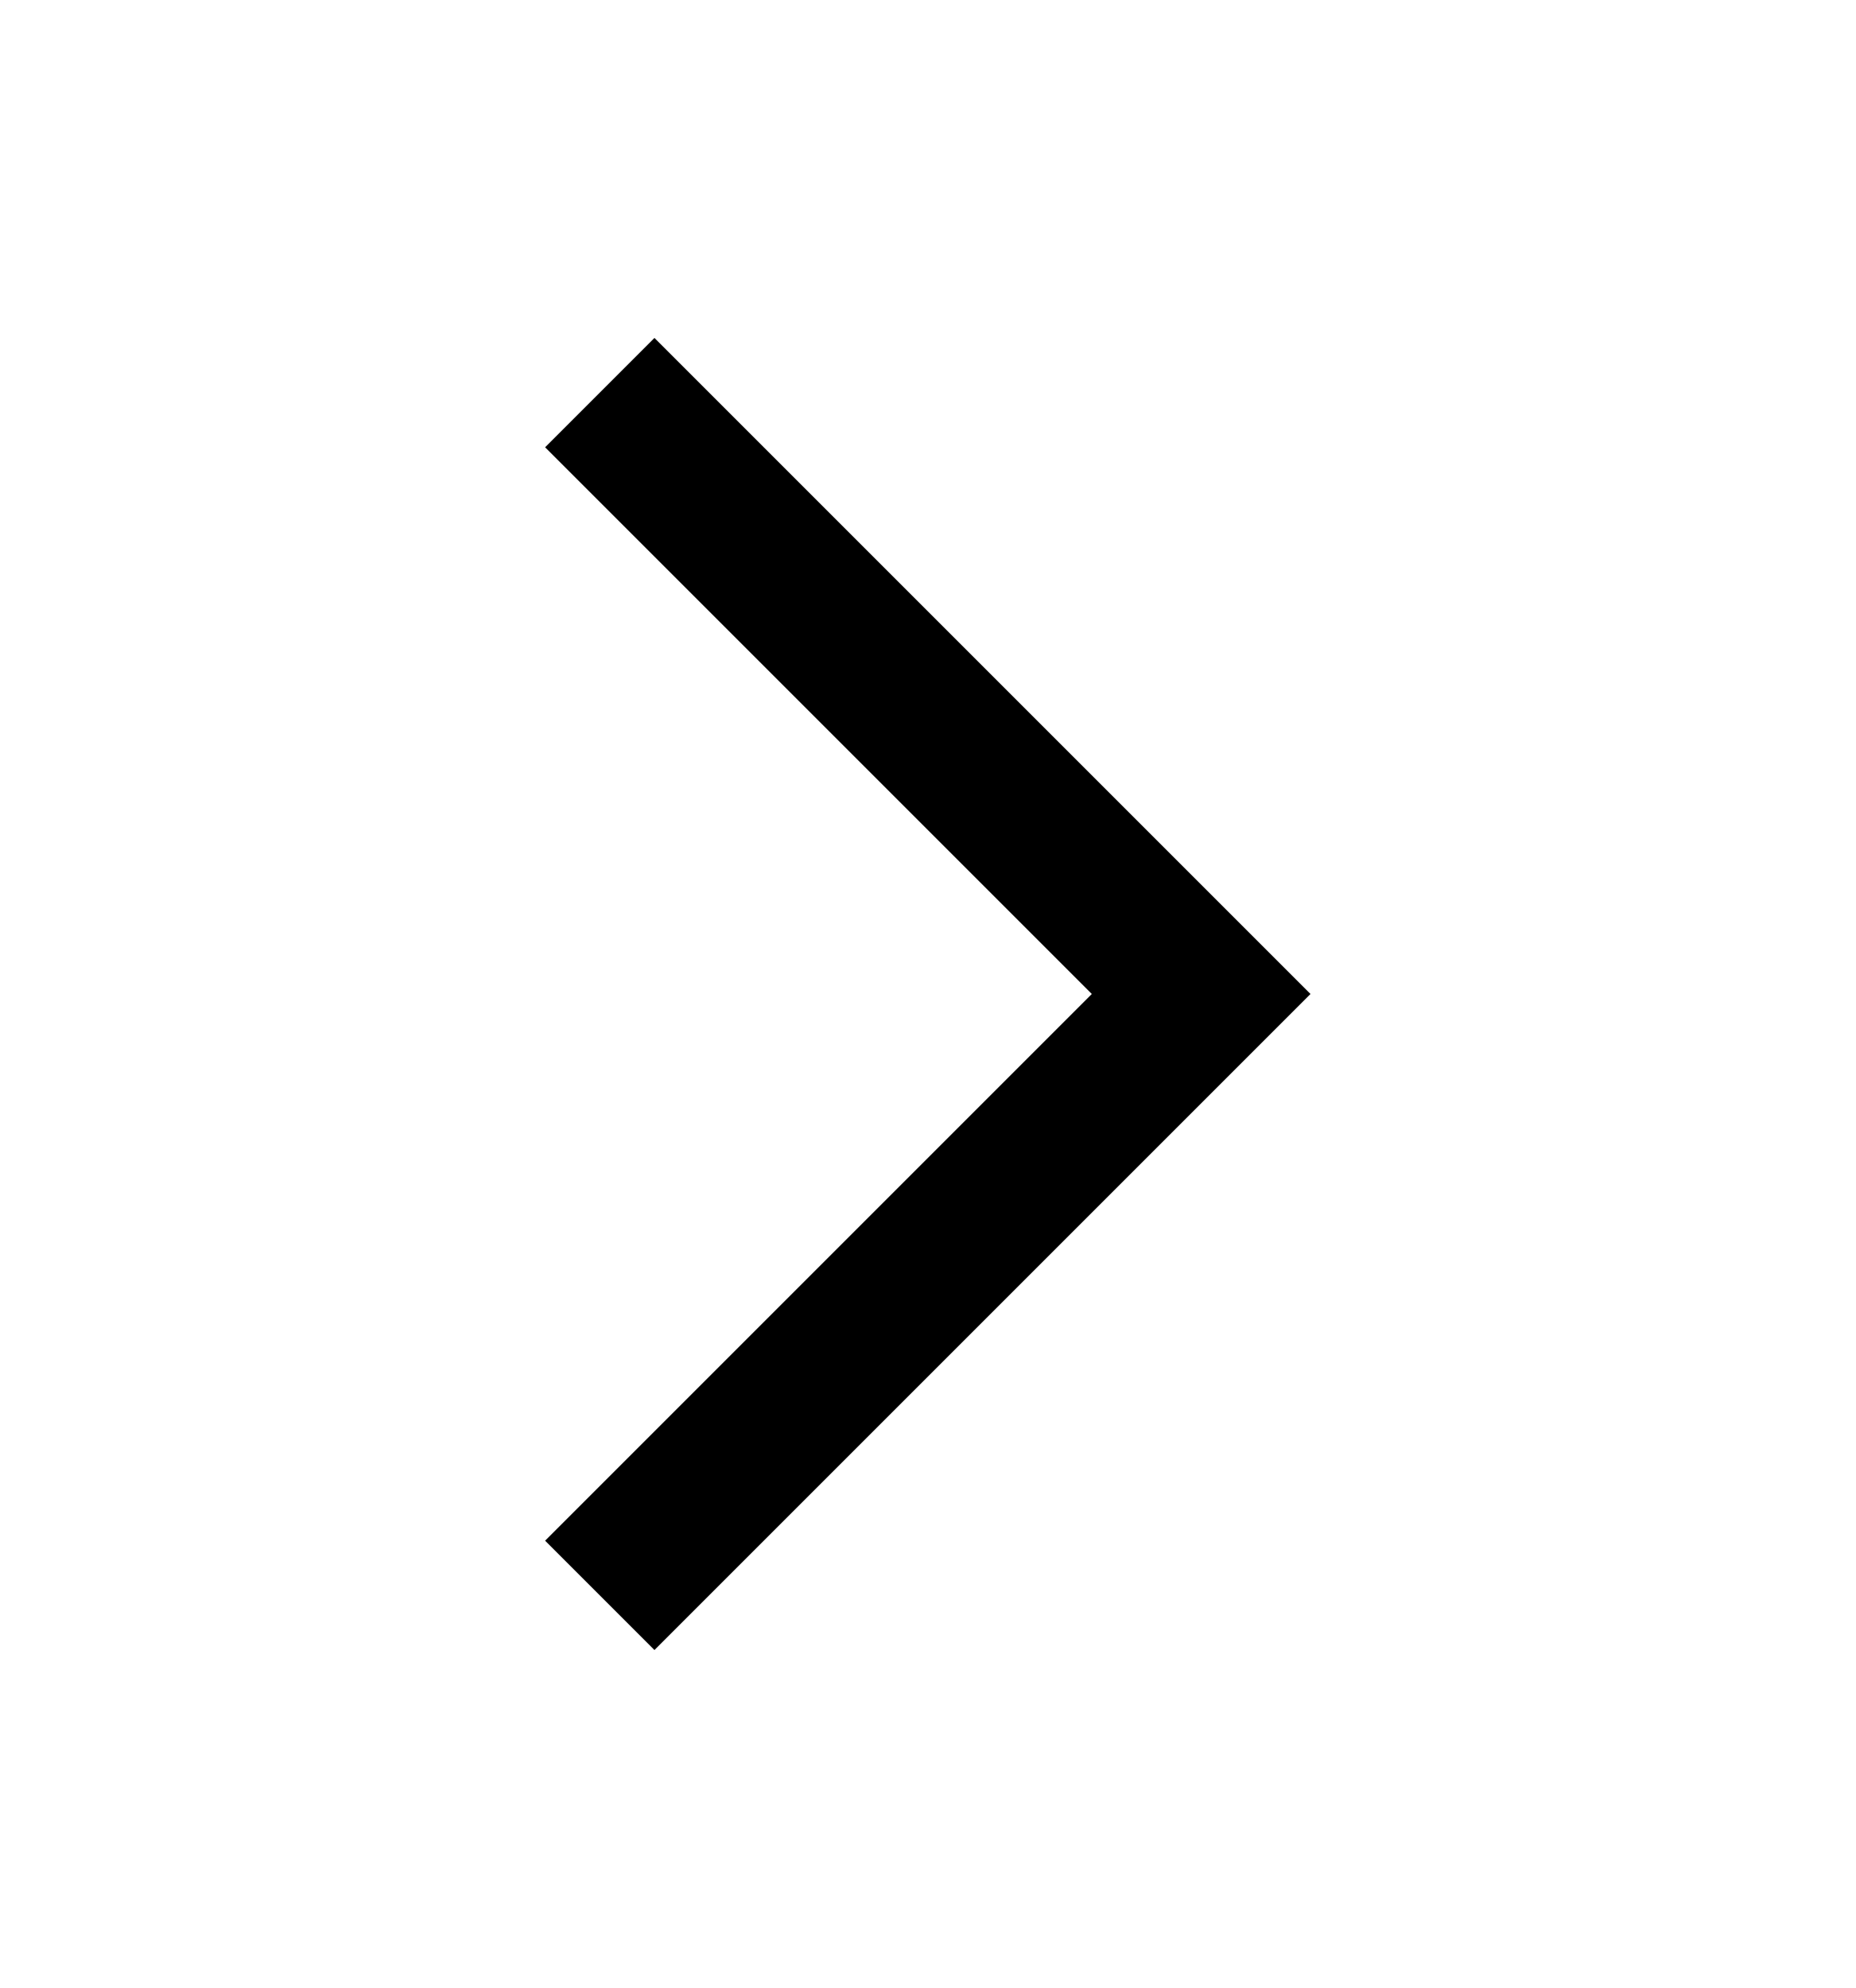
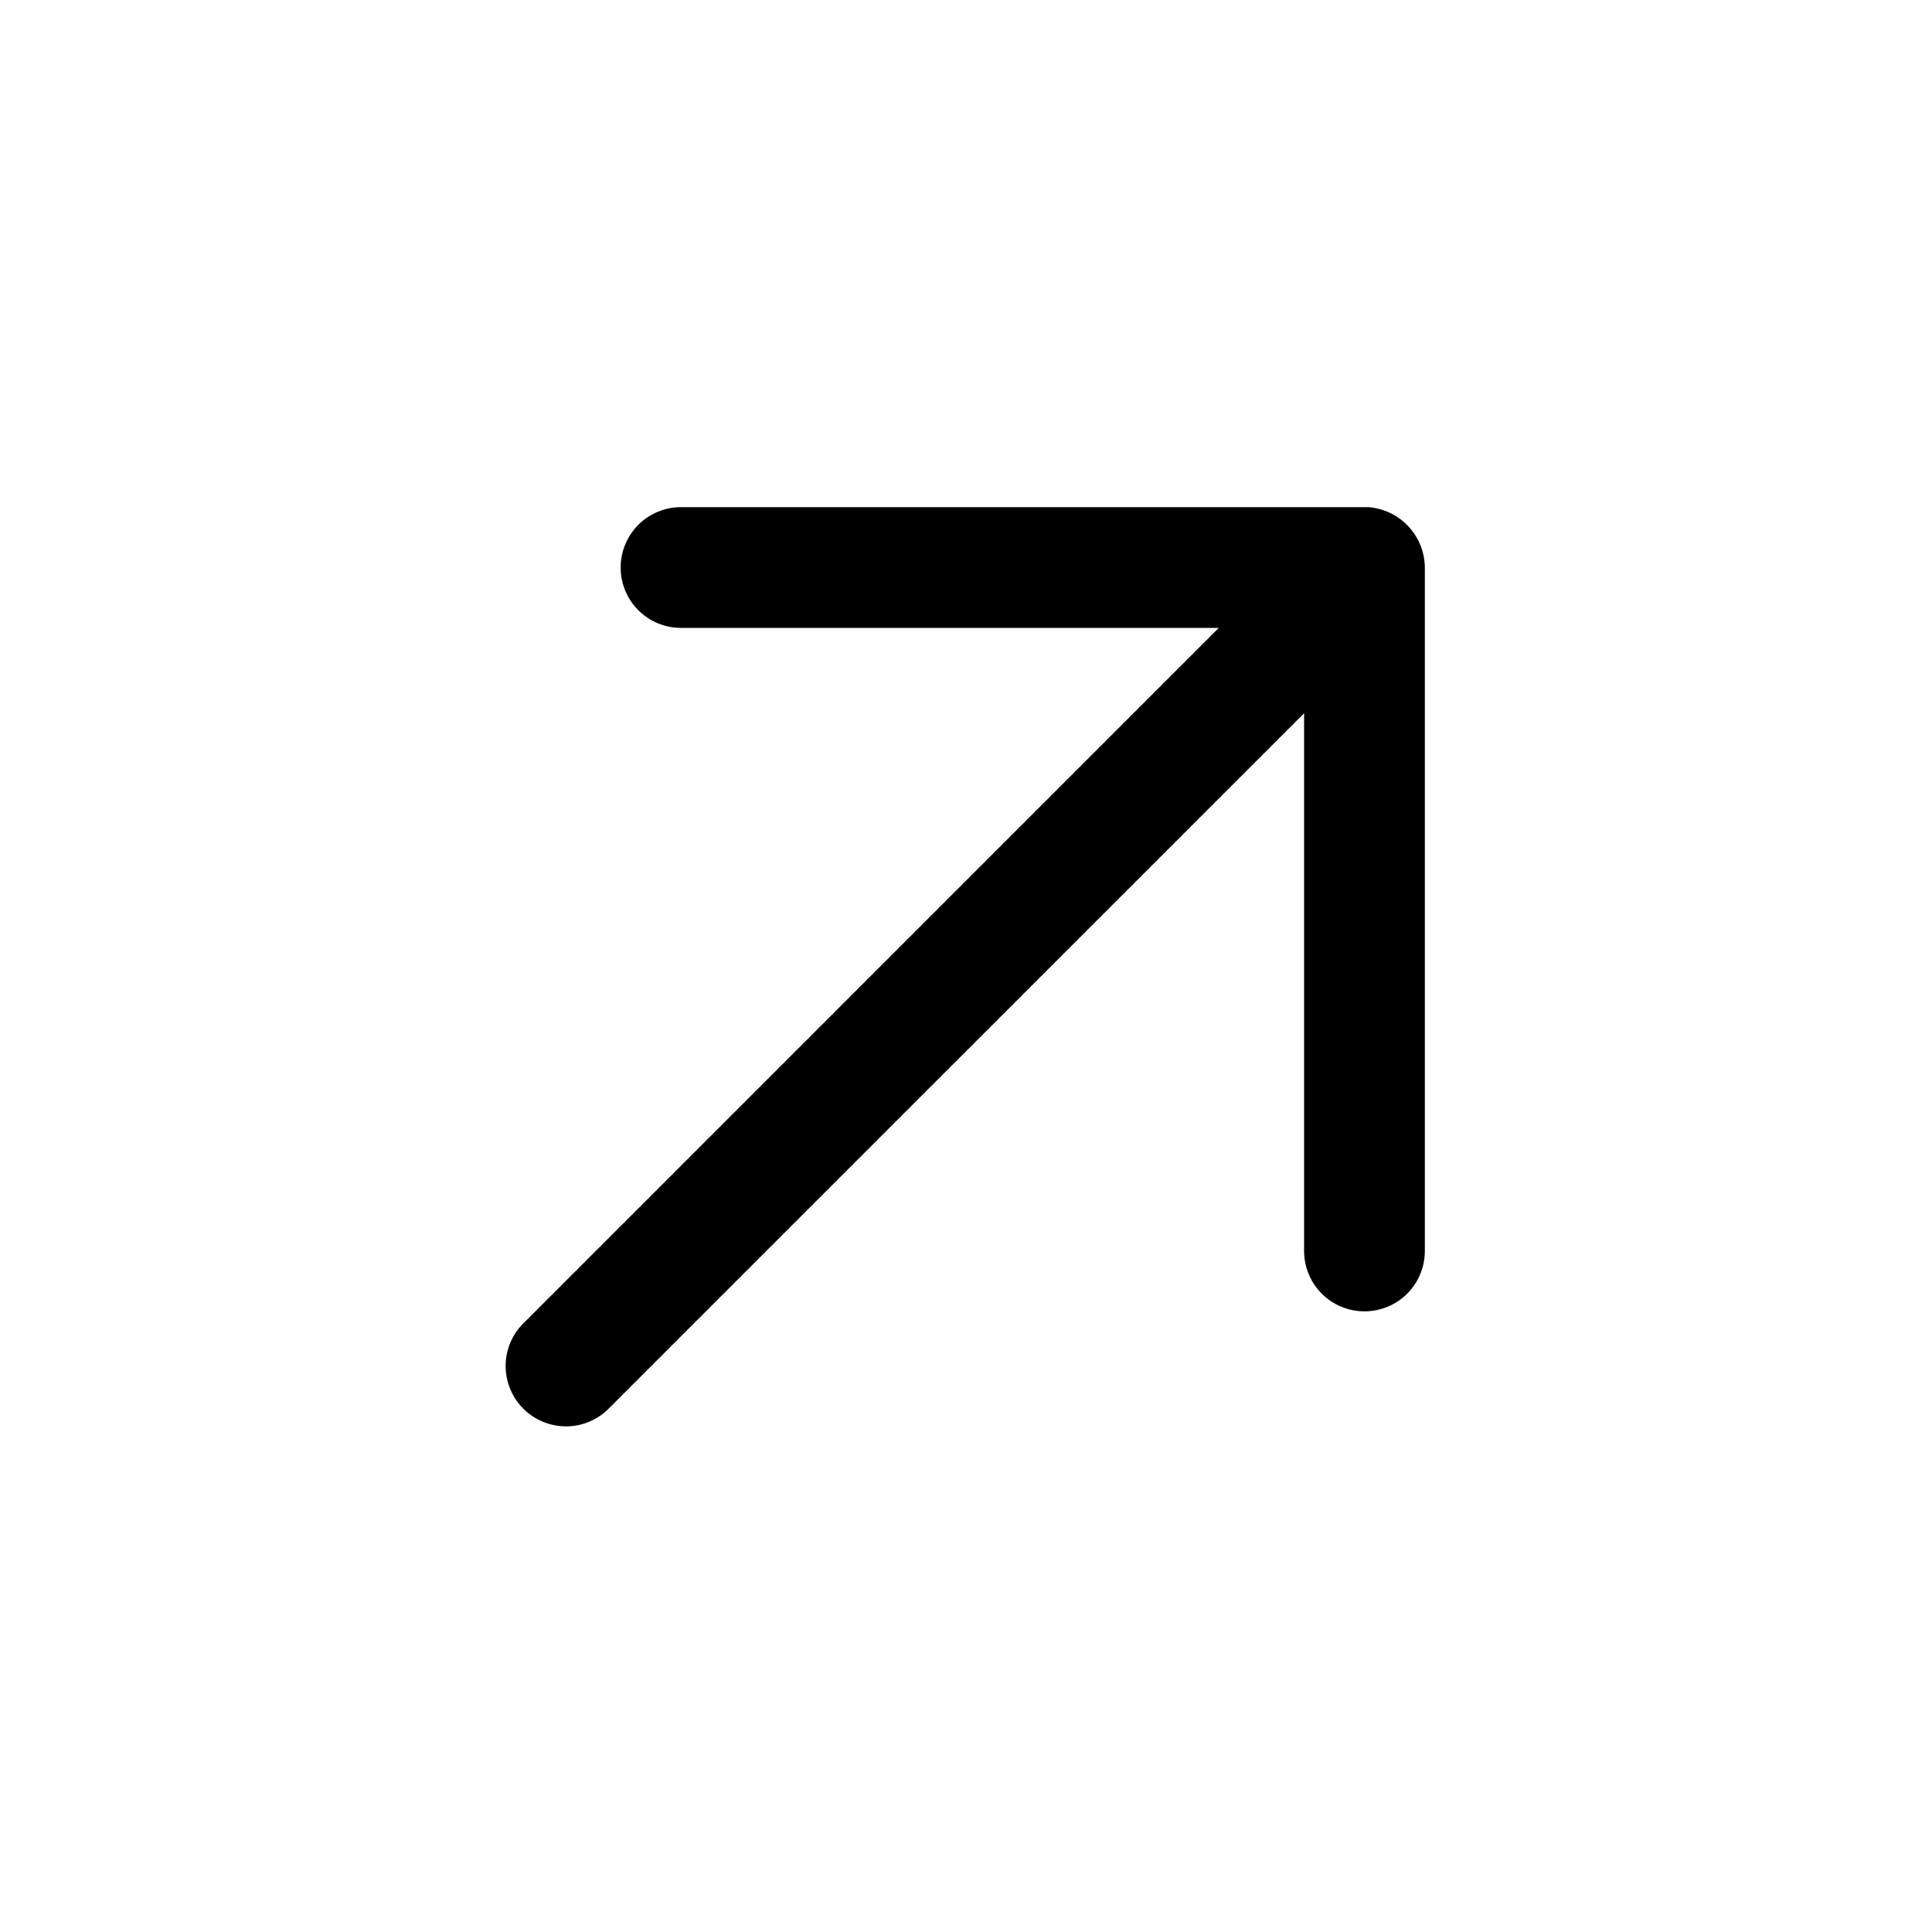
- <svg xmlns="http://www.w3.org/2000/svg" width="14" height="15" viewBox="0 0 14 15" fill="none">
-   <path d="M4.113 11.625L4.938 12.45L9.888 7.5L4.938 2.55L4.113 3.375L8.238 7.5L4.113 11.625Z" fill="currentColor" />
+ <svg xmlns="http://www.w3.org/2000/svg" width="28" height="28" viewBox="0 0 28 28" fill="none">
+   <path d="M9.87 7.35C9.638 7.35 9.415 7.442 9.251 7.606C9.087 7.77 8.995 7.993 8.995 8.225C8.995 8.457 9.087 8.68 9.251 8.844C9.415 9.008 9.638 9.1 9.87 9.1H17.663L7.607 19.157C7.521 19.237 7.452 19.333 7.404 19.441C7.356 19.548 7.33 19.664 7.328 19.781C7.326 19.899 7.348 20.016 7.392 20.125C7.436 20.233 7.501 20.332 7.584 20.416C7.668 20.499 7.766 20.564 7.875 20.608C7.984 20.652 8.101 20.674 8.219 20.672C8.336 20.67 8.452 20.644 8.559 20.596C8.667 20.548 8.763 20.479 8.843 20.393L18.9 10.337V18.13C18.9 18.362 18.992 18.585 19.156 18.749C19.32 18.913 19.543 19.005 19.775 19.005C20.007 19.005 20.23 18.913 20.394 18.749C20.558 18.585 20.65 18.362 20.65 18.13V8.225C20.649 8.109 20.625 7.994 20.58 7.887C20.516 7.738 20.413 7.609 20.282 7.514C20.15 7.419 19.995 7.363 19.833 7.35H9.87Z" fill="currentColor" />
</svg>
